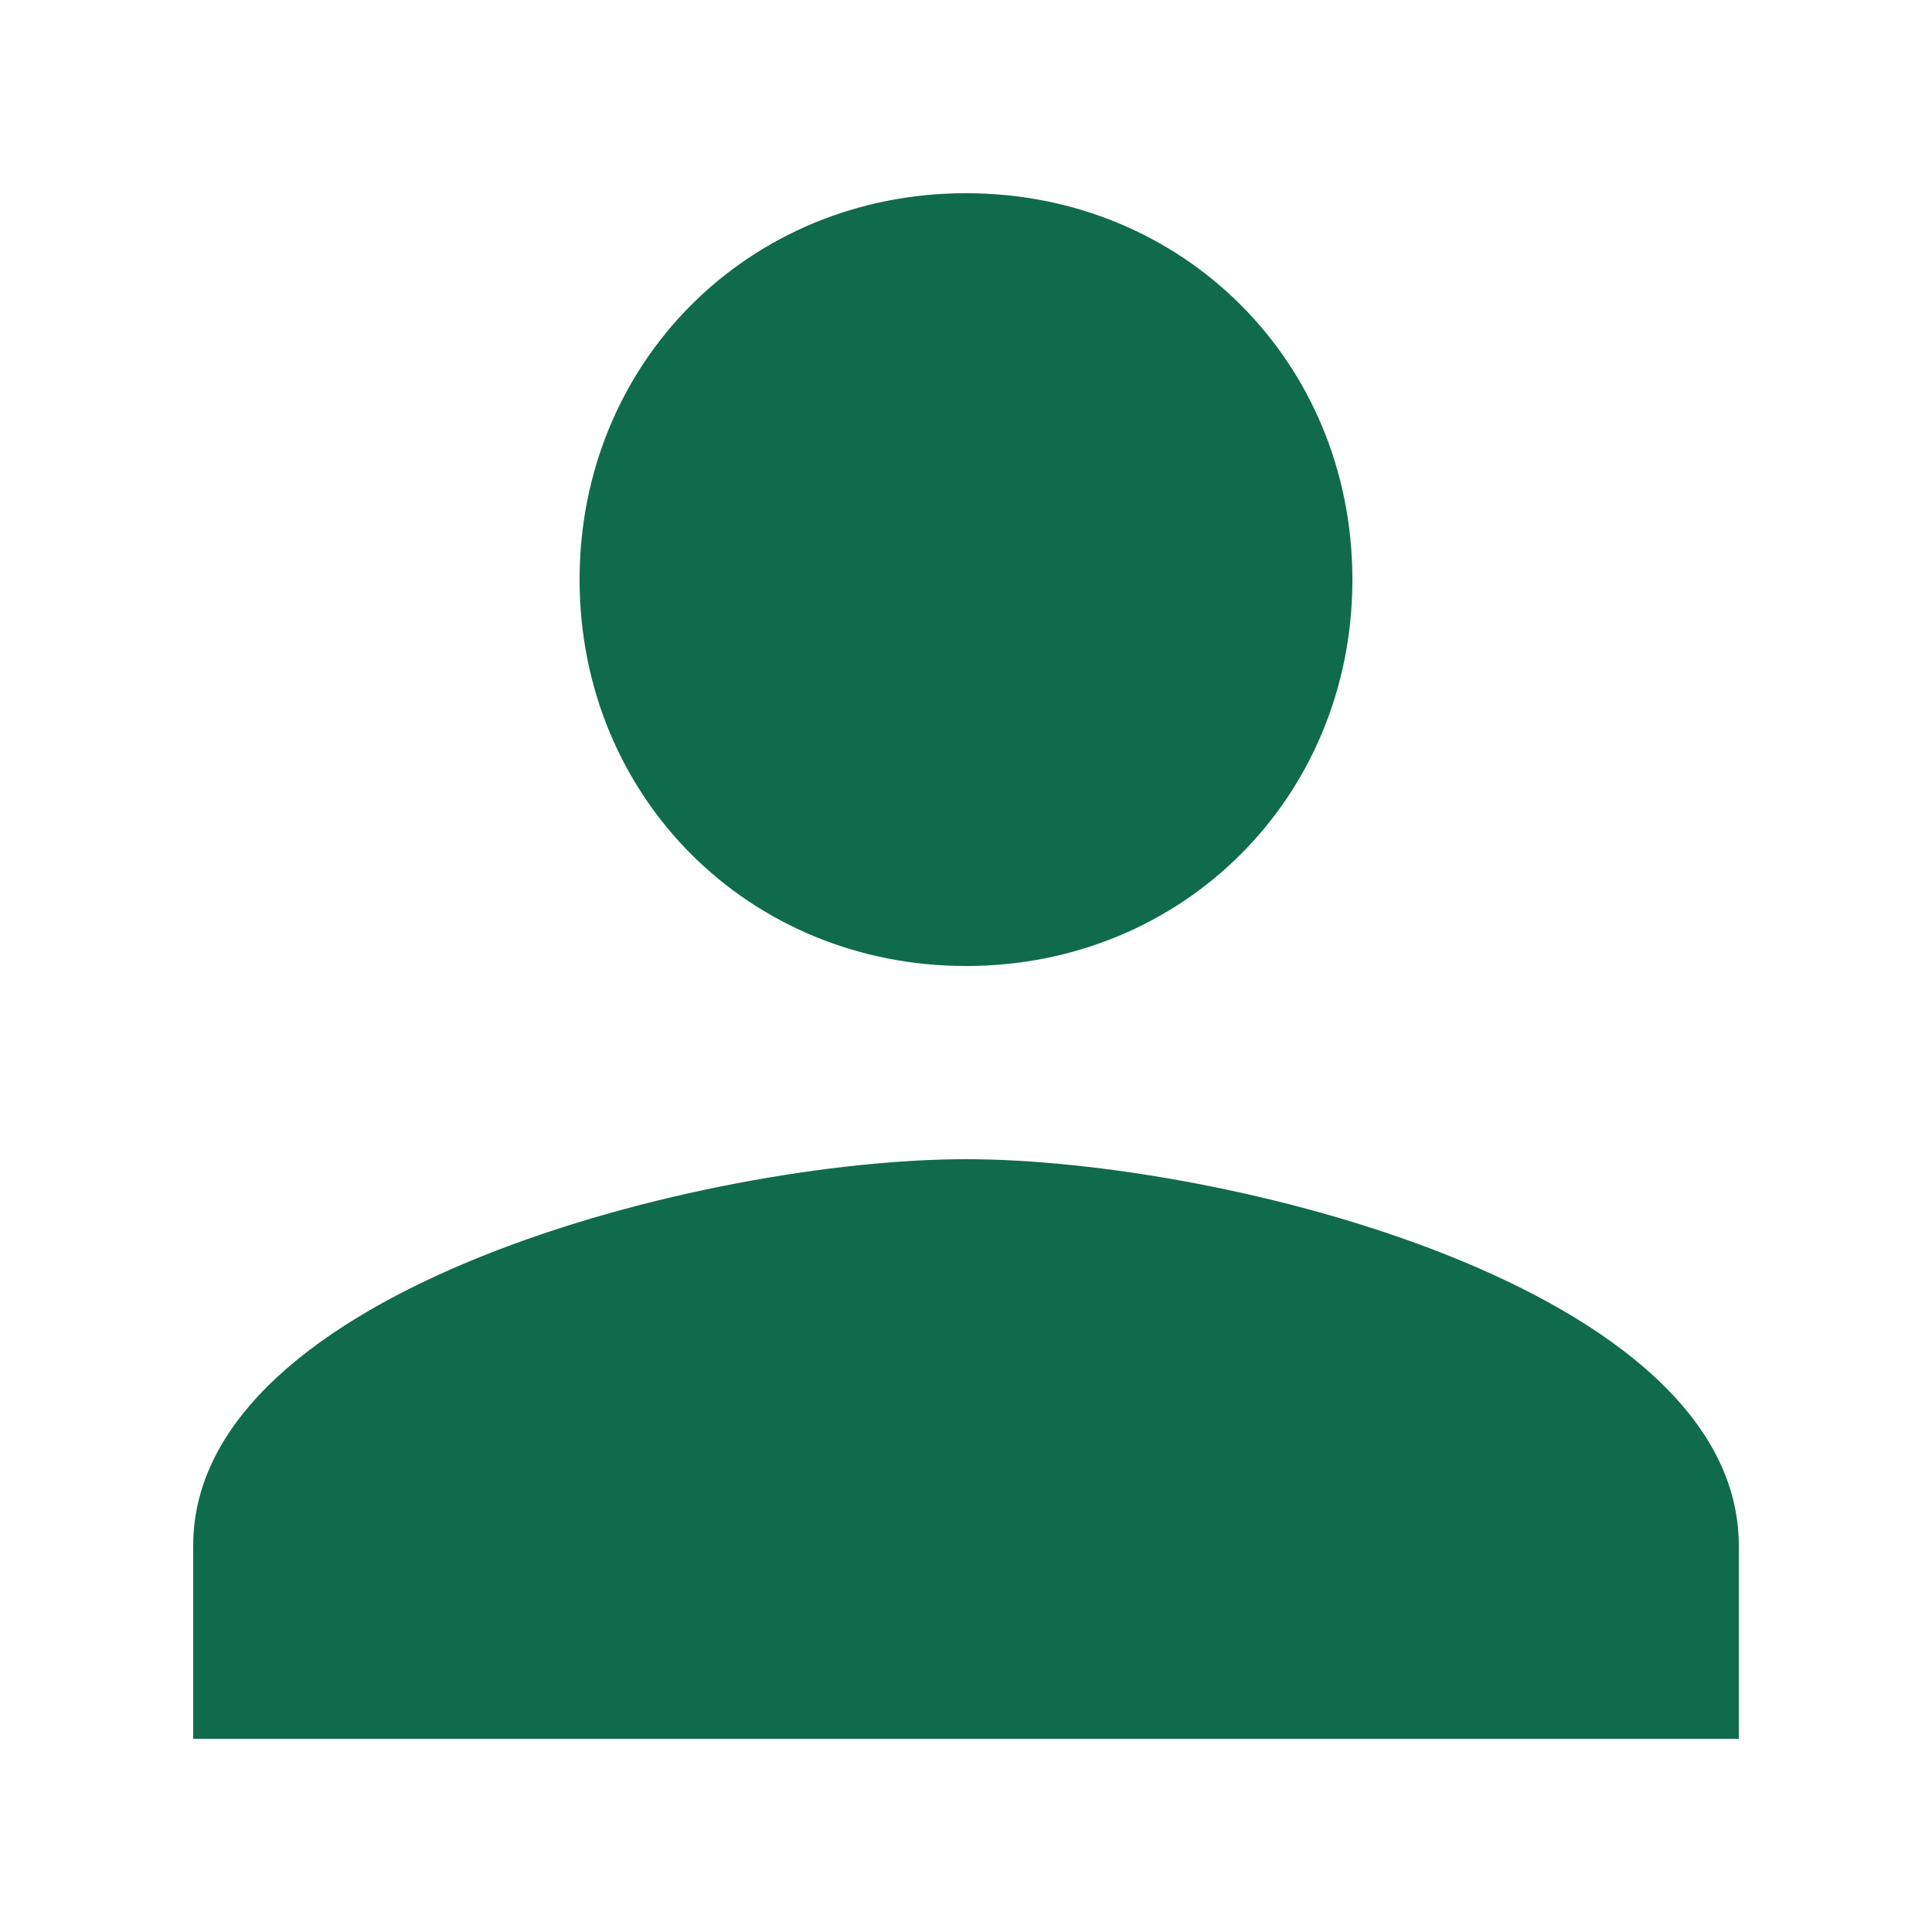
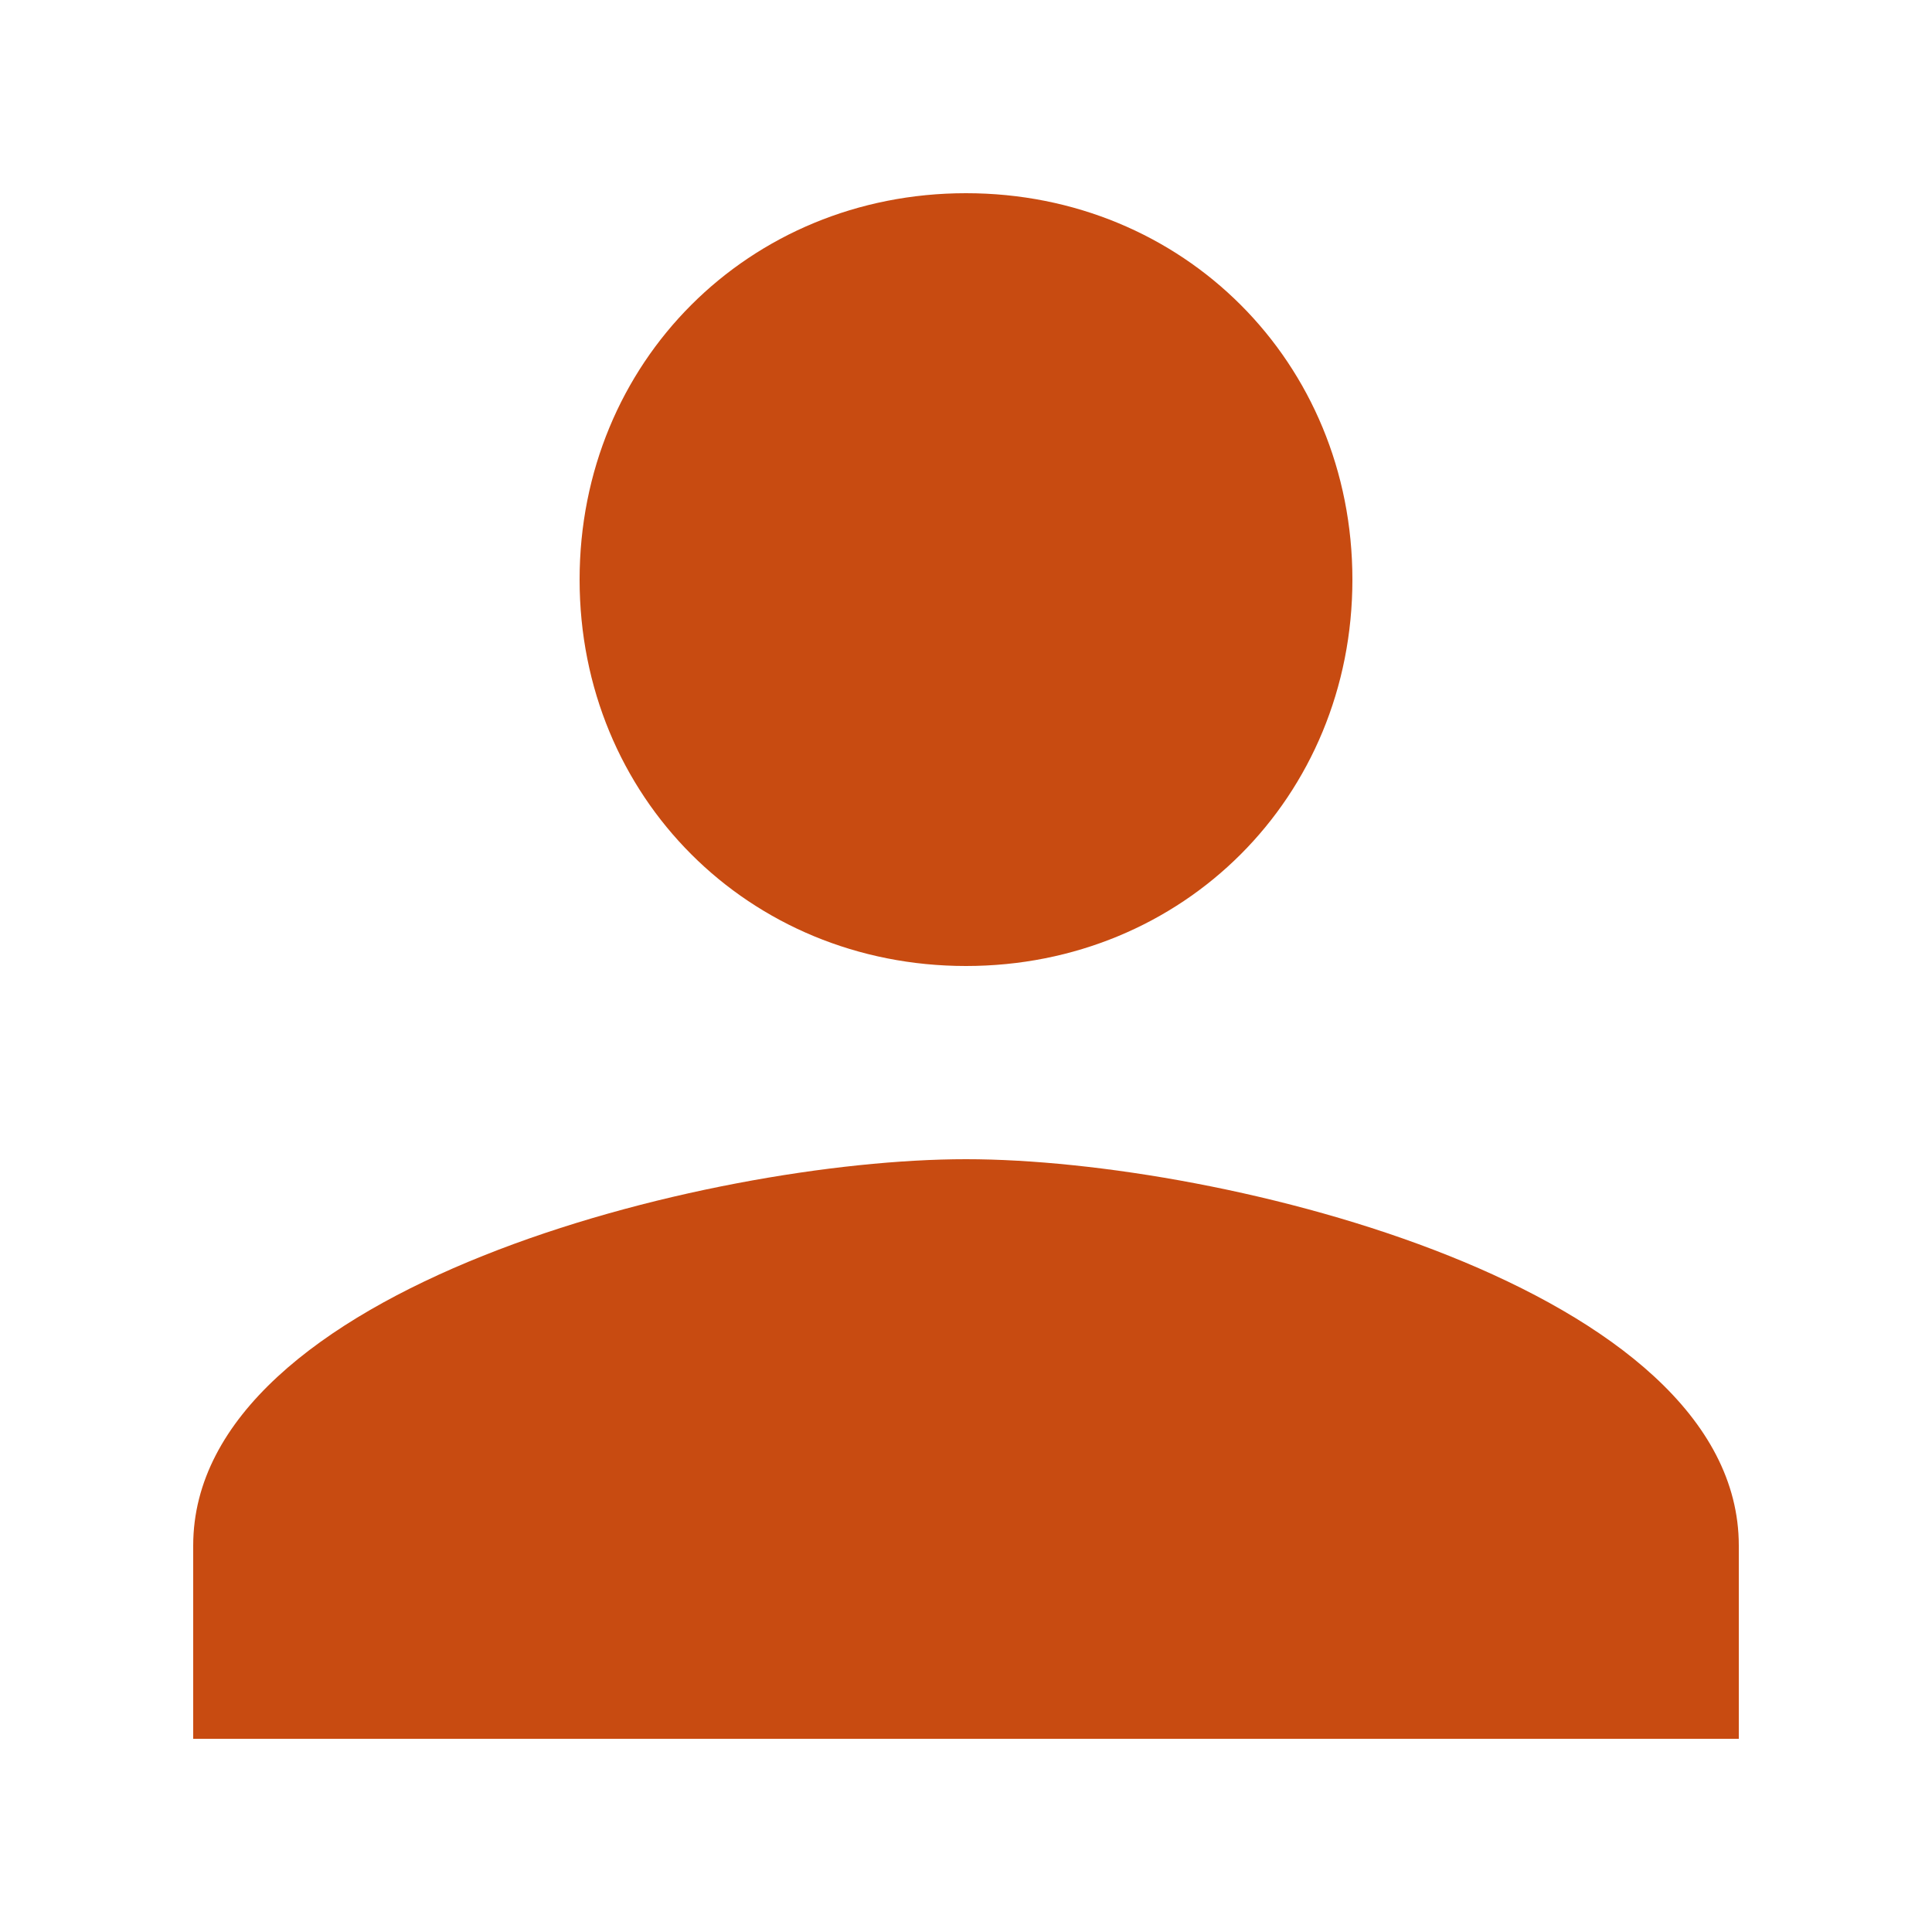
- <svg xmlns="http://www.w3.org/2000/svg" viewBox="0 0 24 24" fill="#0F6B4C">
+ <svg xmlns="http://www.w3.org/2000/svg" viewBox="0 0 24 24" fill="#C84B11">
  <path d="M12 12c2.7 0 4.8-2.1 4.8-4.8S14.7 2.4 12 2.4 7.2 4.5 7.2 7.2 9.3 12 12 12zm0 2.4c-3.2 0-9.6 1.6-9.6 4.8v2.4h19.2v-2.4c0-3.2-6.4-4.8-9.6-4.8z" />
</svg>
